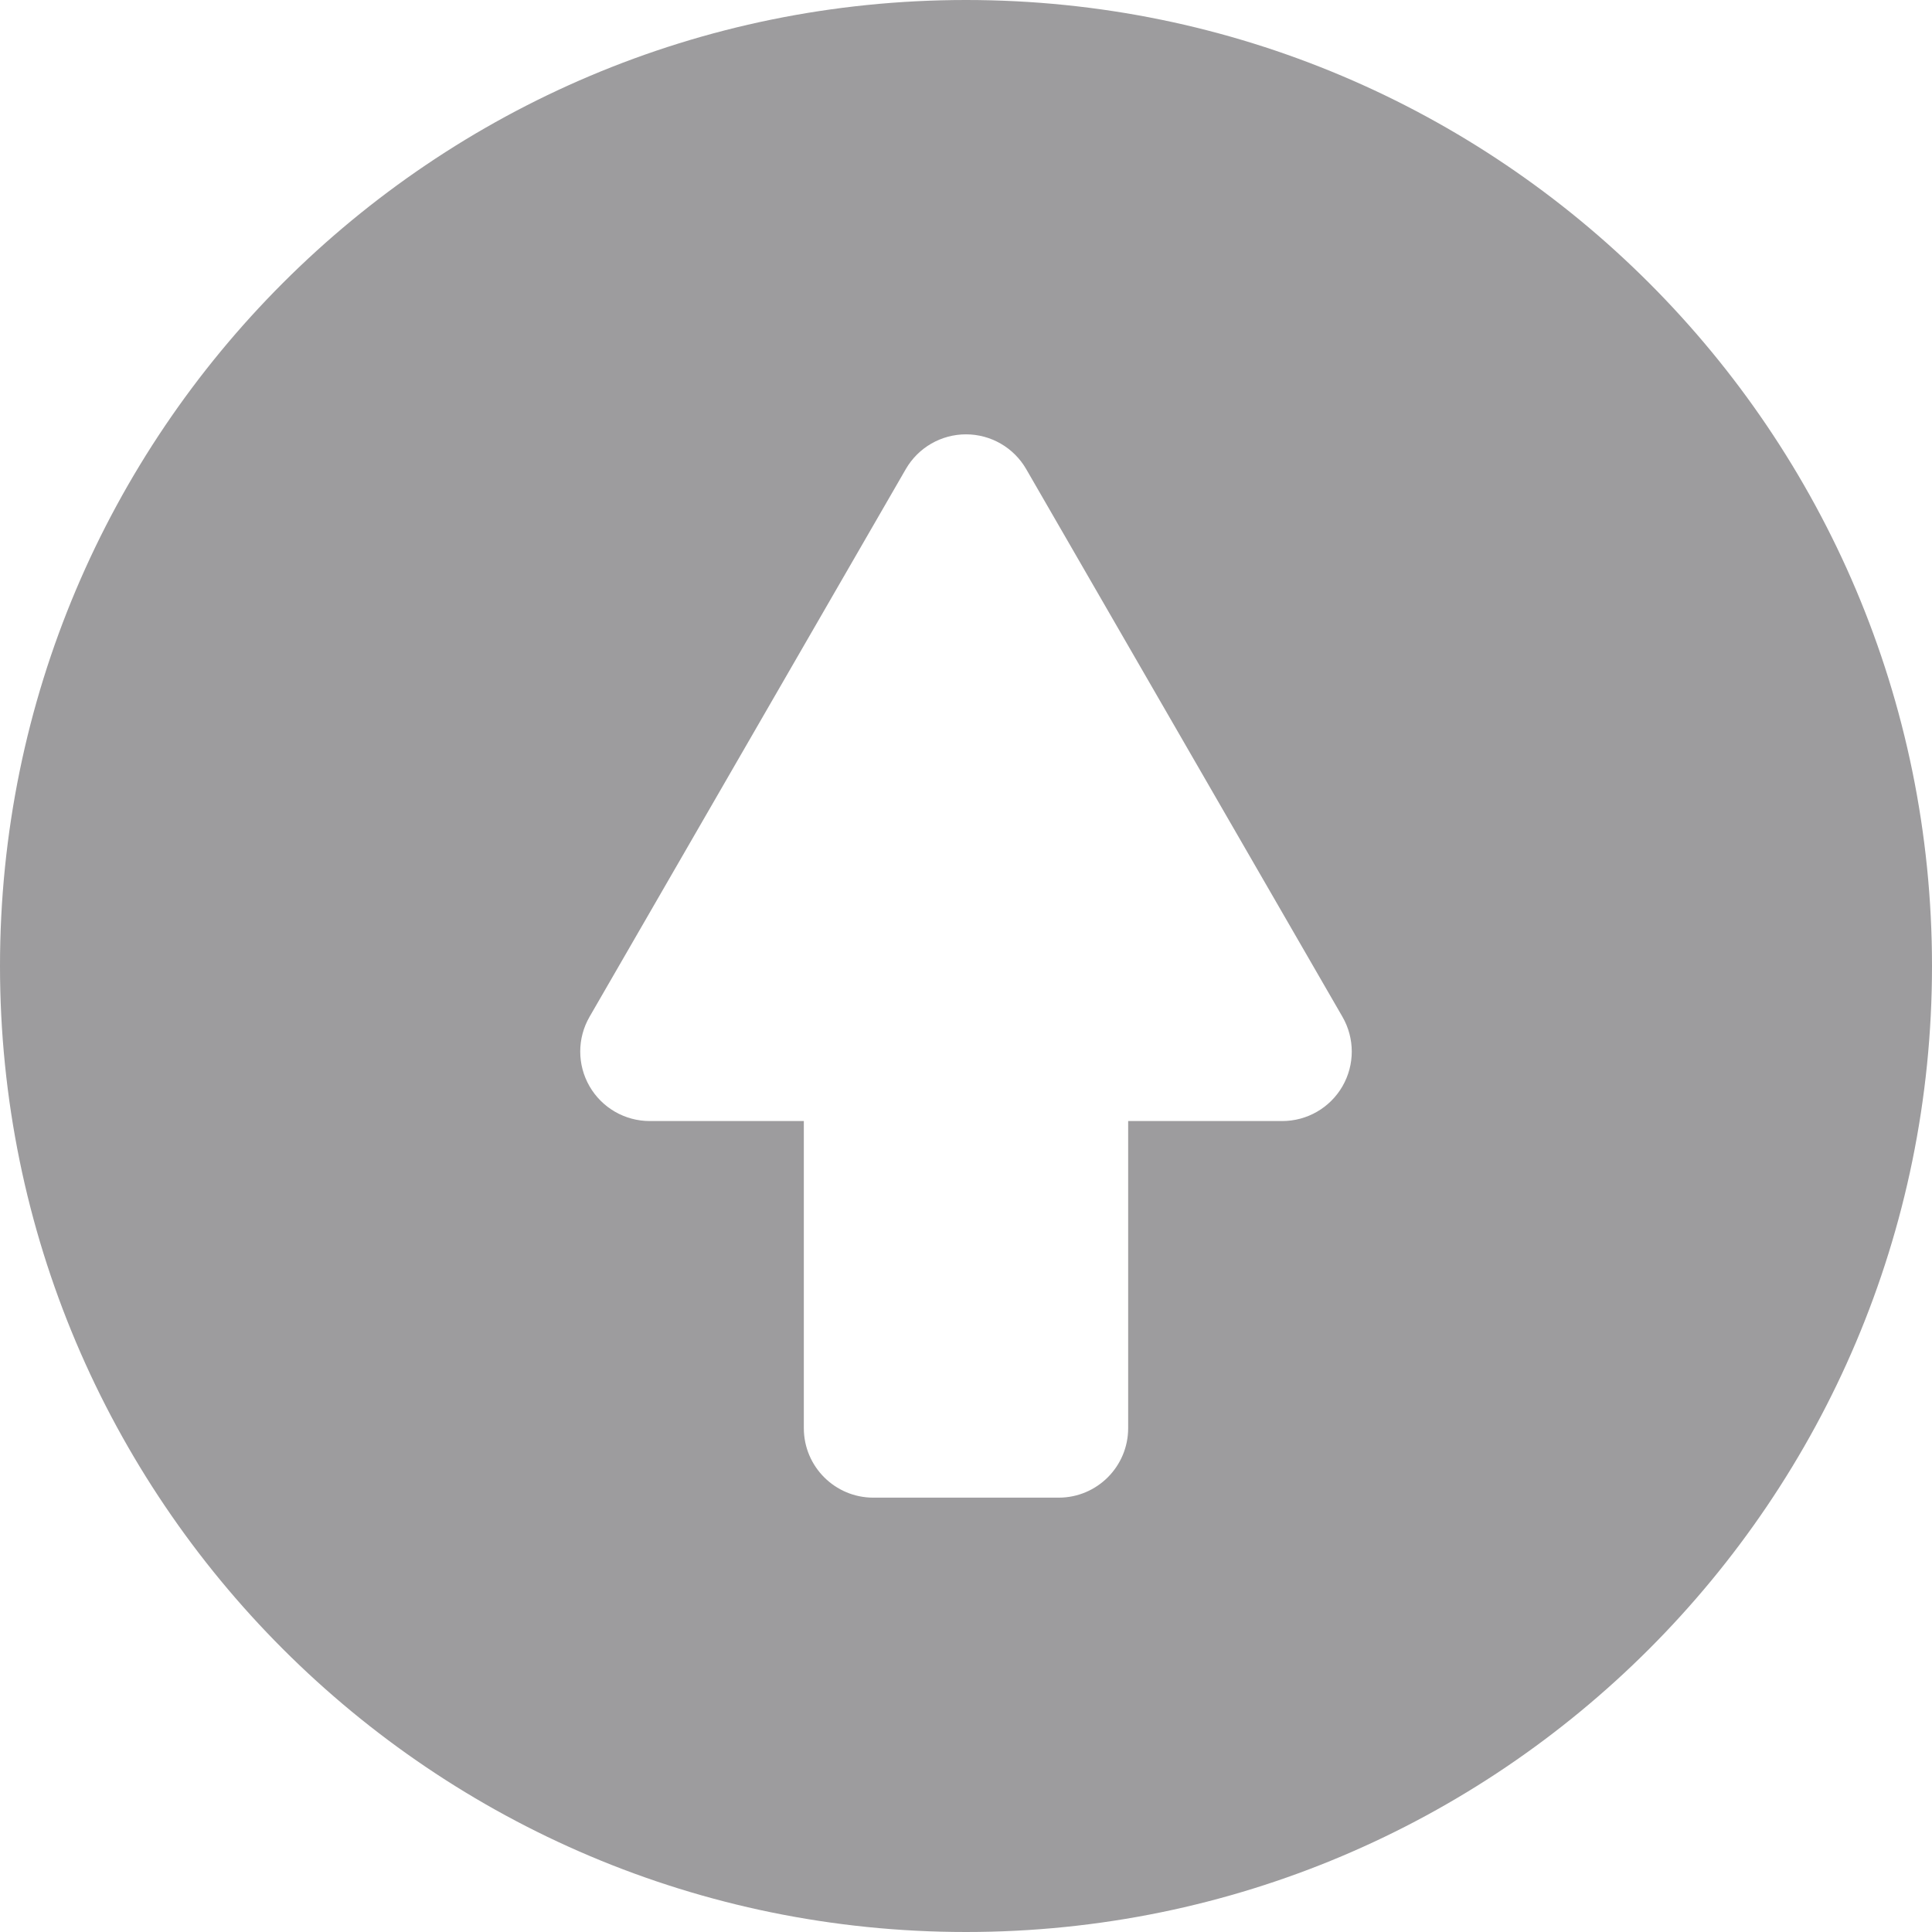
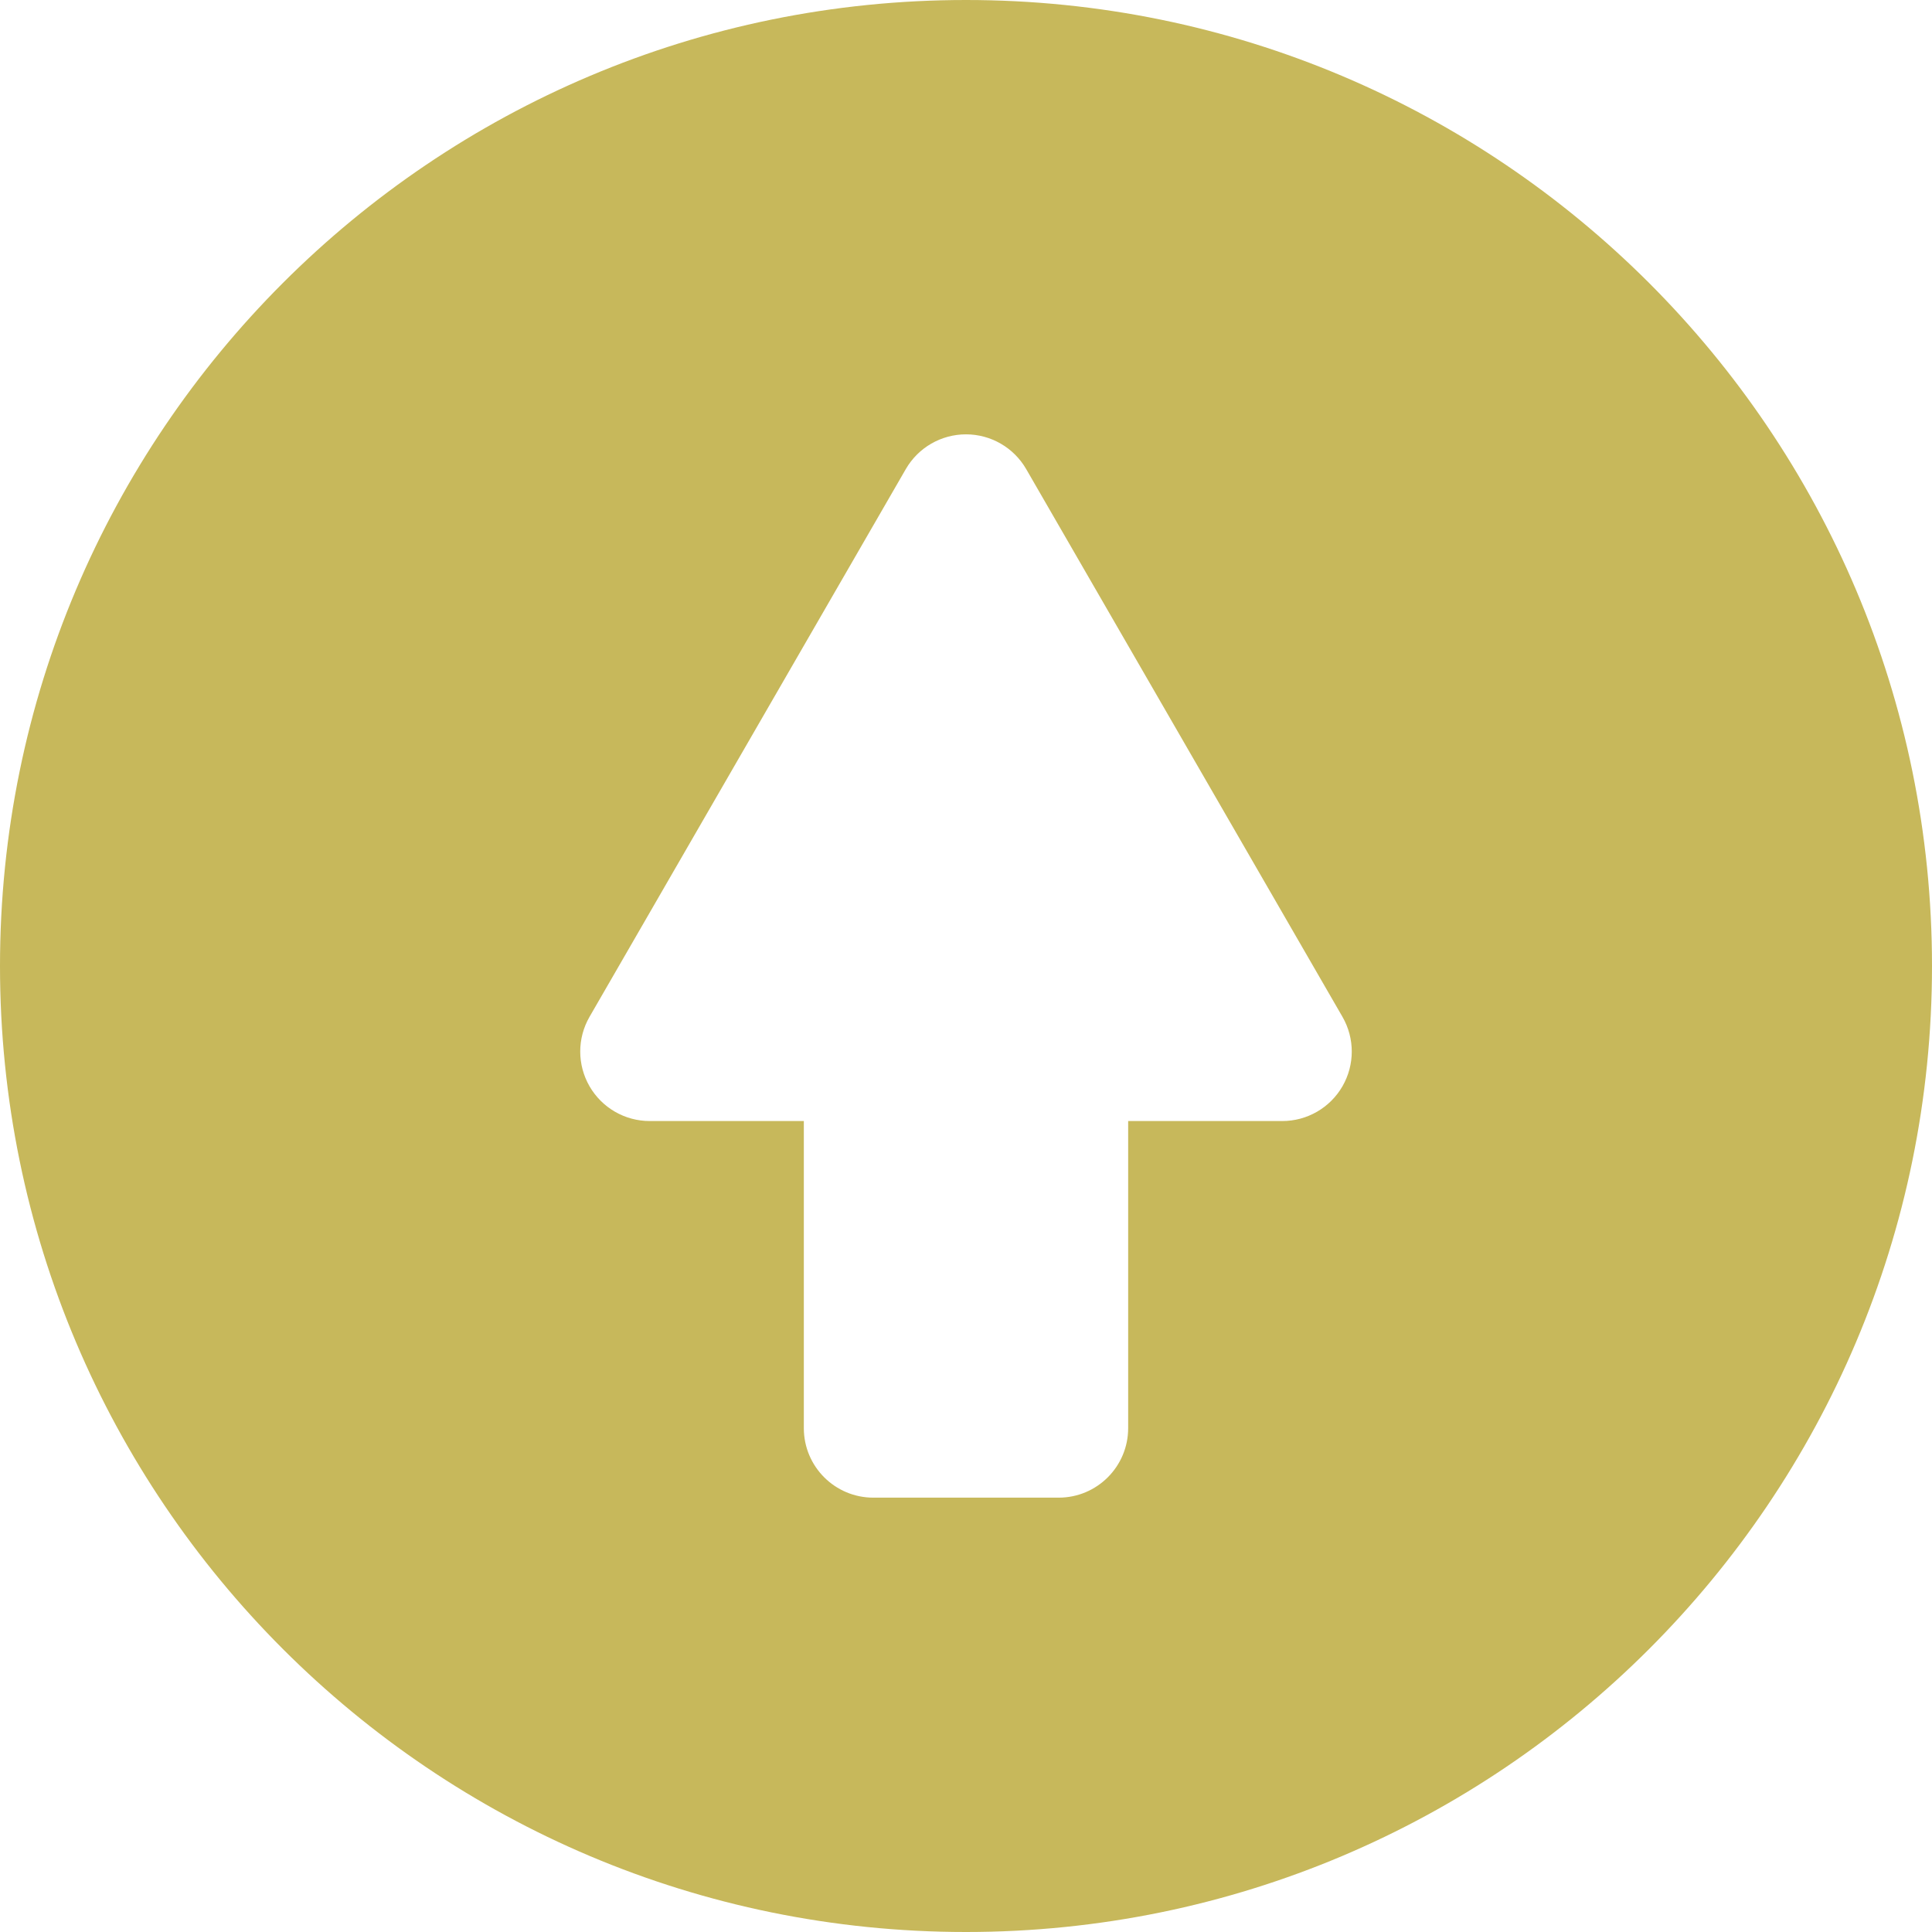
- <svg xmlns="http://www.w3.org/2000/svg" fill="#9d9c9e" version="1.1" id="Capa_1" width="800px" height="800px" viewBox="0 0 416.979 416.979" xml:space="preserve">
+ <svg xmlns="http://www.w3.org/2000/svg" fill="#c7b85b" version="1.1" id="Capa_1" width="800px" height="800px" viewBox="0 0 416.979 416.979" xml:space="preserve">
  <g>
    <path d="M208.489,416.979c115.146,0,208.49-93.344,208.49-208.489C416.979,93.344,323.635,0,208.489,0S0,93.343,0,208.489   C0,323.635,93.343,416.979,208.489,416.979z M127.24,219.452l68.259-118.21c2.68-4.641,7.632-7.499,12.99-7.499   s10.31,2.858,12.99,7.499l68.258,118.21c2.682,4.642,2.682,10.359,0.002,15c-2.68,4.642-7.631,7.501-12.99,7.501h-33.26v66.282   c0,8.284-6.715,15-15,15h-40c-8.284,0-15-6.716-15-15v-66.282H140.23c-5.359,0-10.312-2.859-12.991-7.501   C124.56,229.812,124.56,224.094,127.24,219.452z" />
  </g>
</svg>
